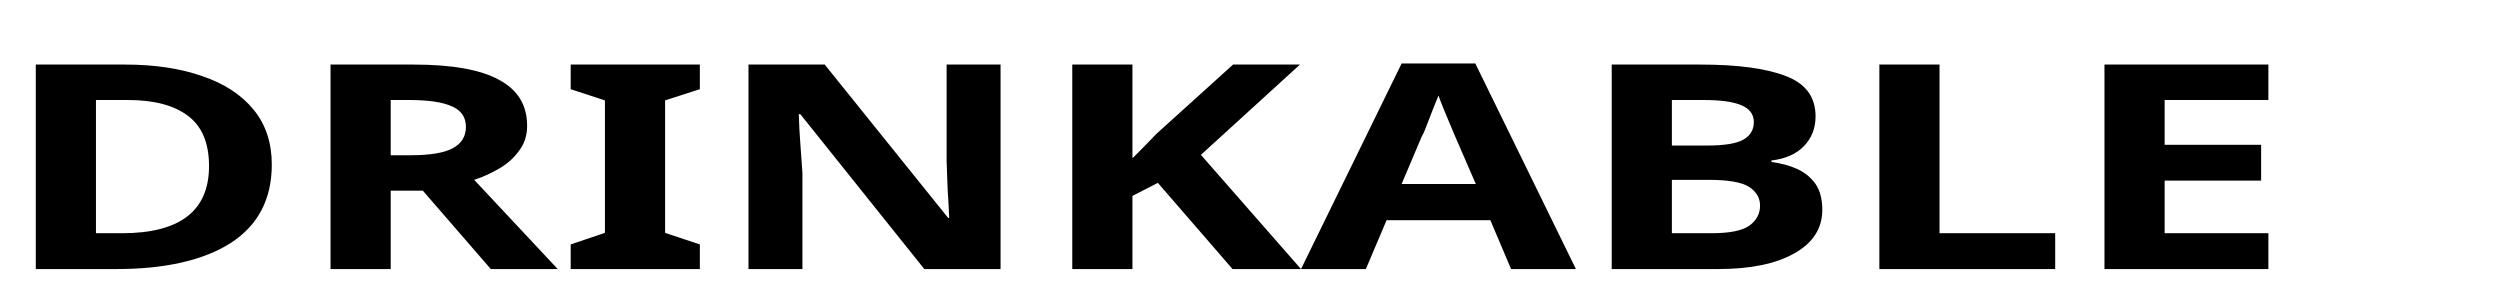
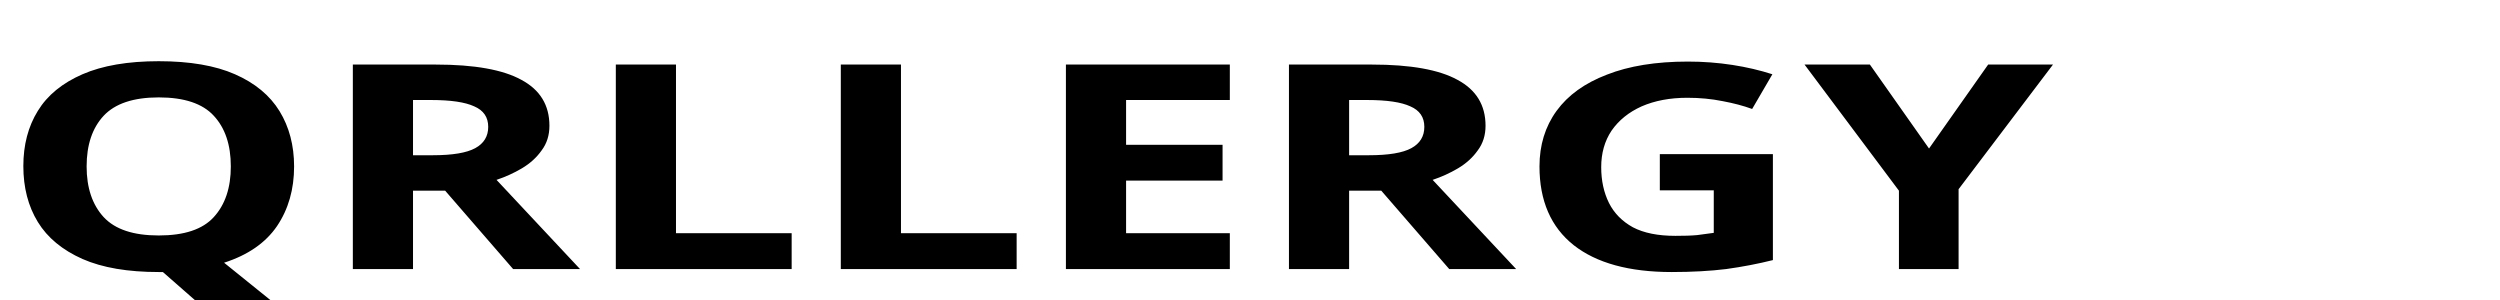
<svg xmlns="http://www.w3.org/2000/svg" width="250" height="30" viewBox="0 0 104.68 10.43">
  <defs>
    <style>.cls-1{font-size:12px;fill:#000;font-family:MontserratAlt1-ExtraBold, Montserrat-Alt1;font-weight:800;}</style>
  </defs>
-   <text class="cls-1" transform="translate(0 10.2) scale(1.39 1)">DRINKABLE</text>
+   <text class="cls-1" transform="translate(0 10.2) scale(1.39 1)">QRLLERGY</text>
</svg>
